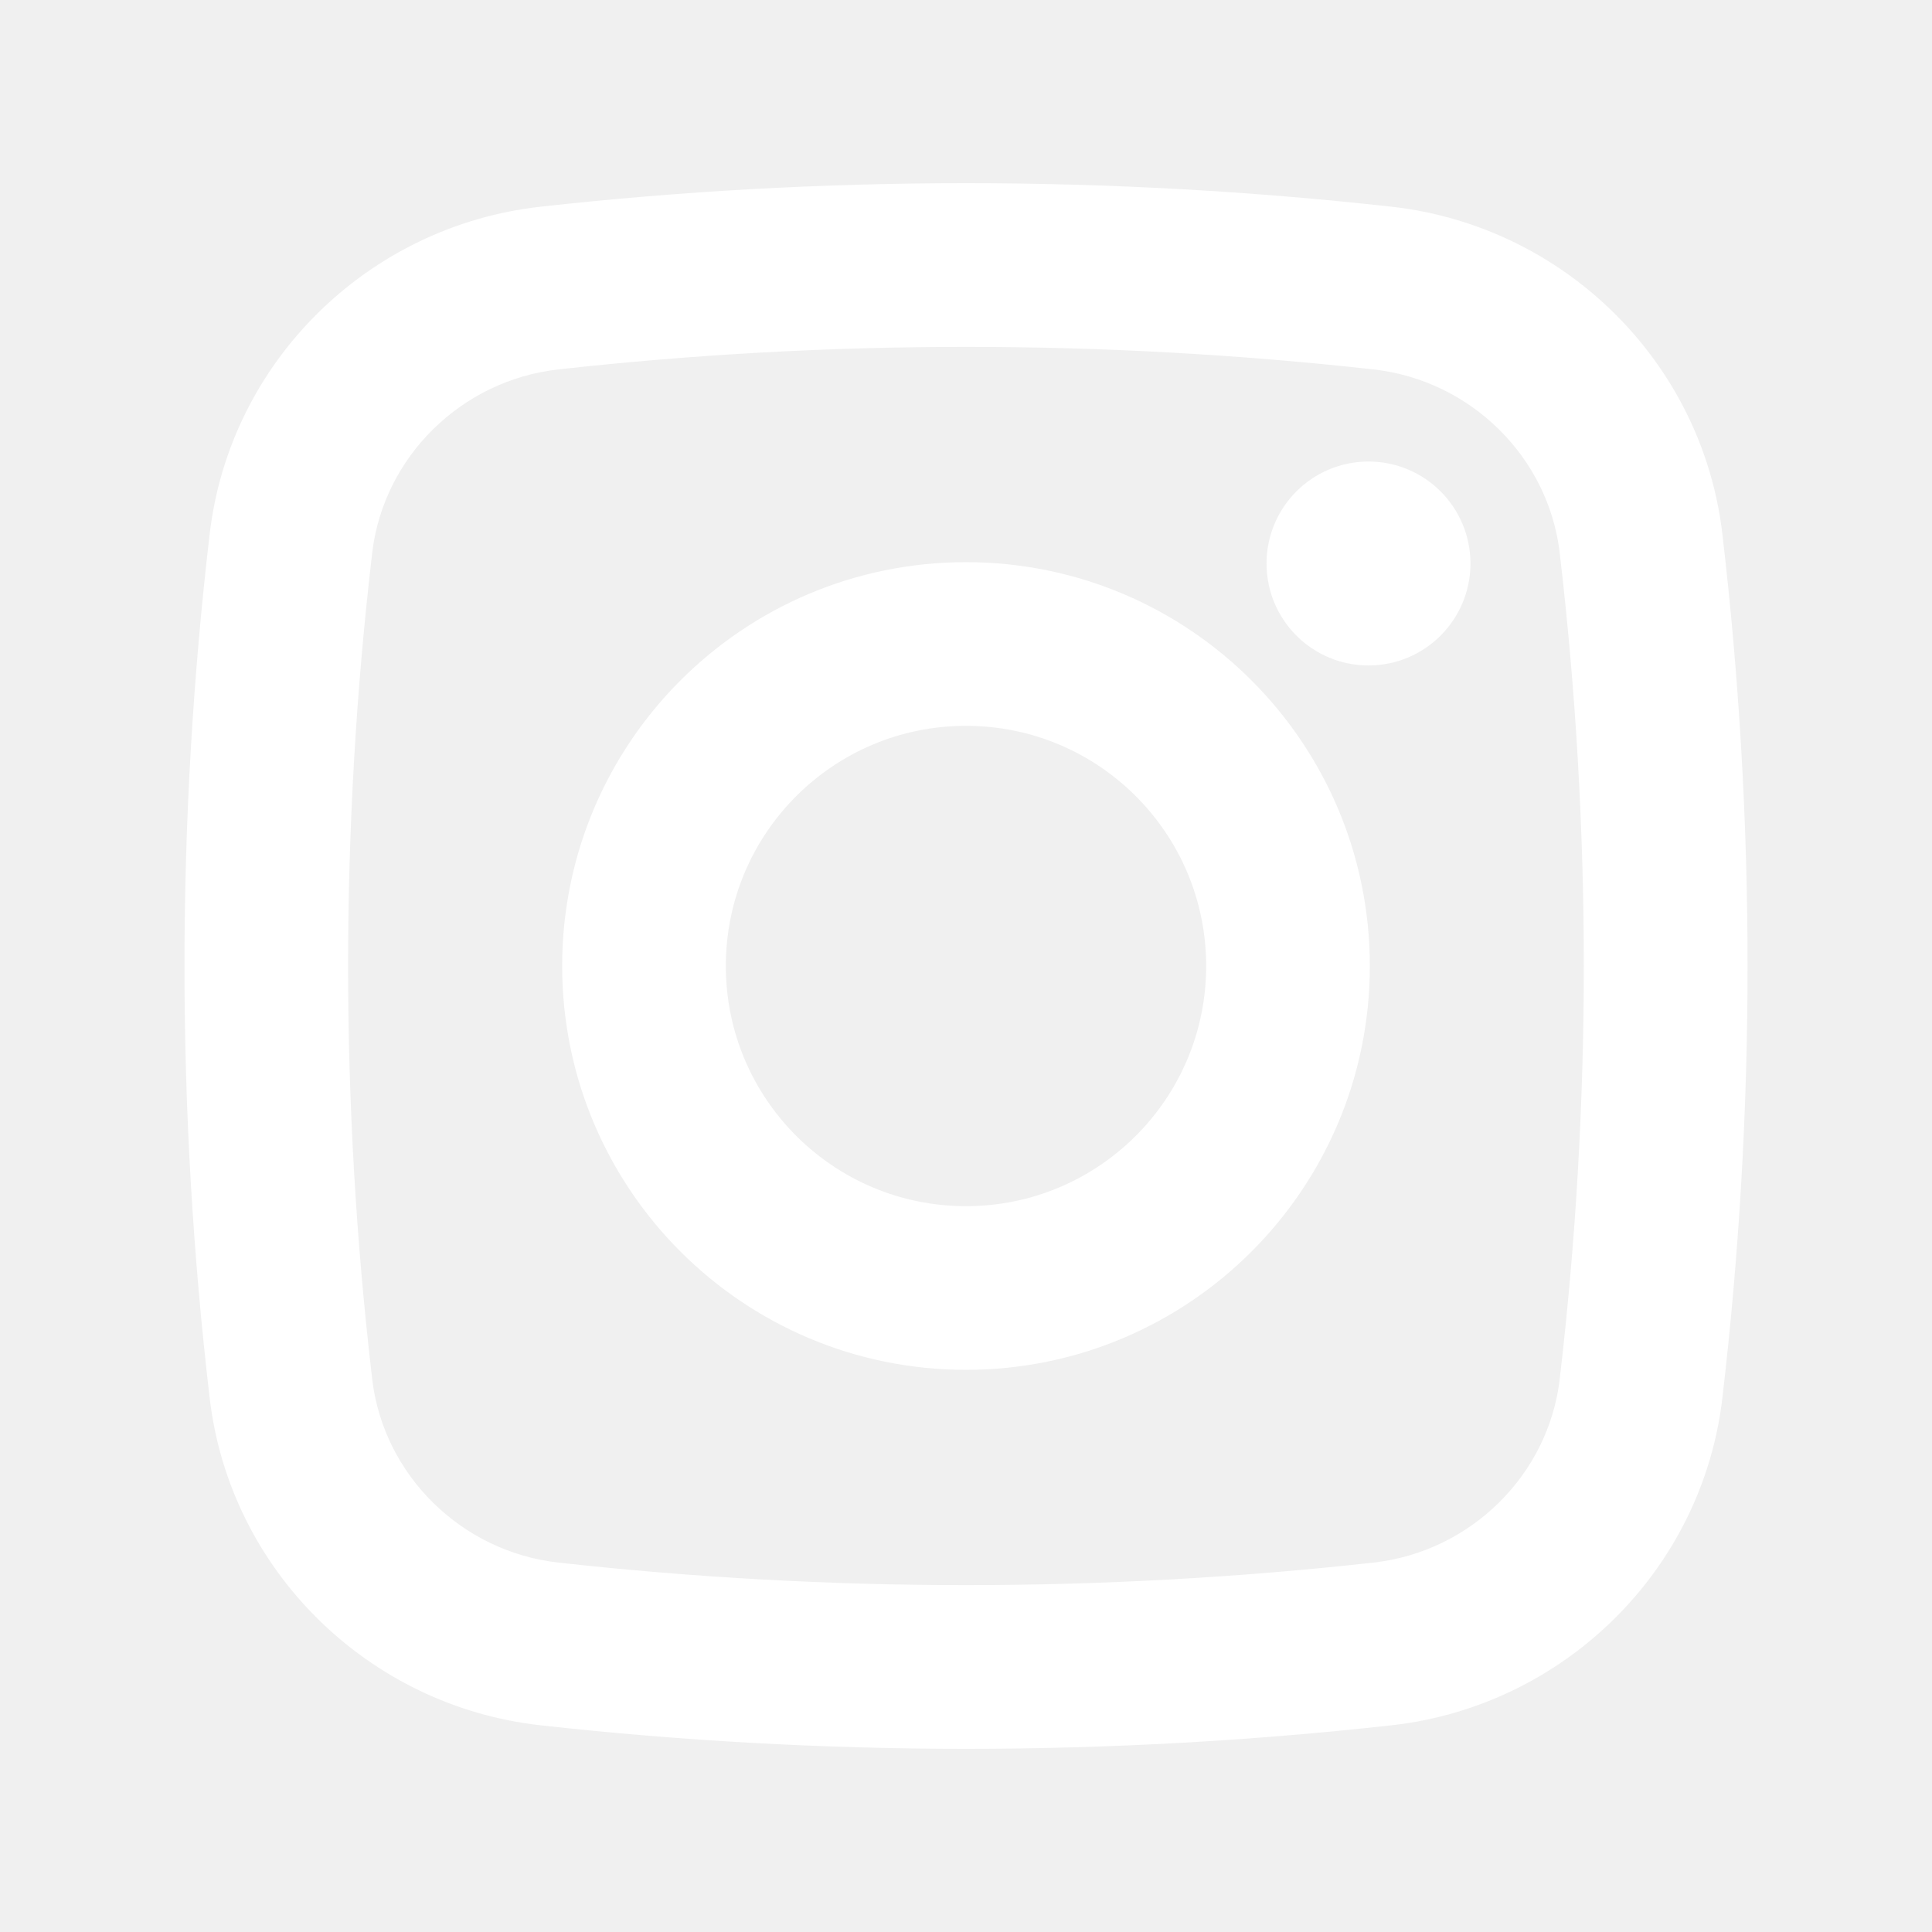
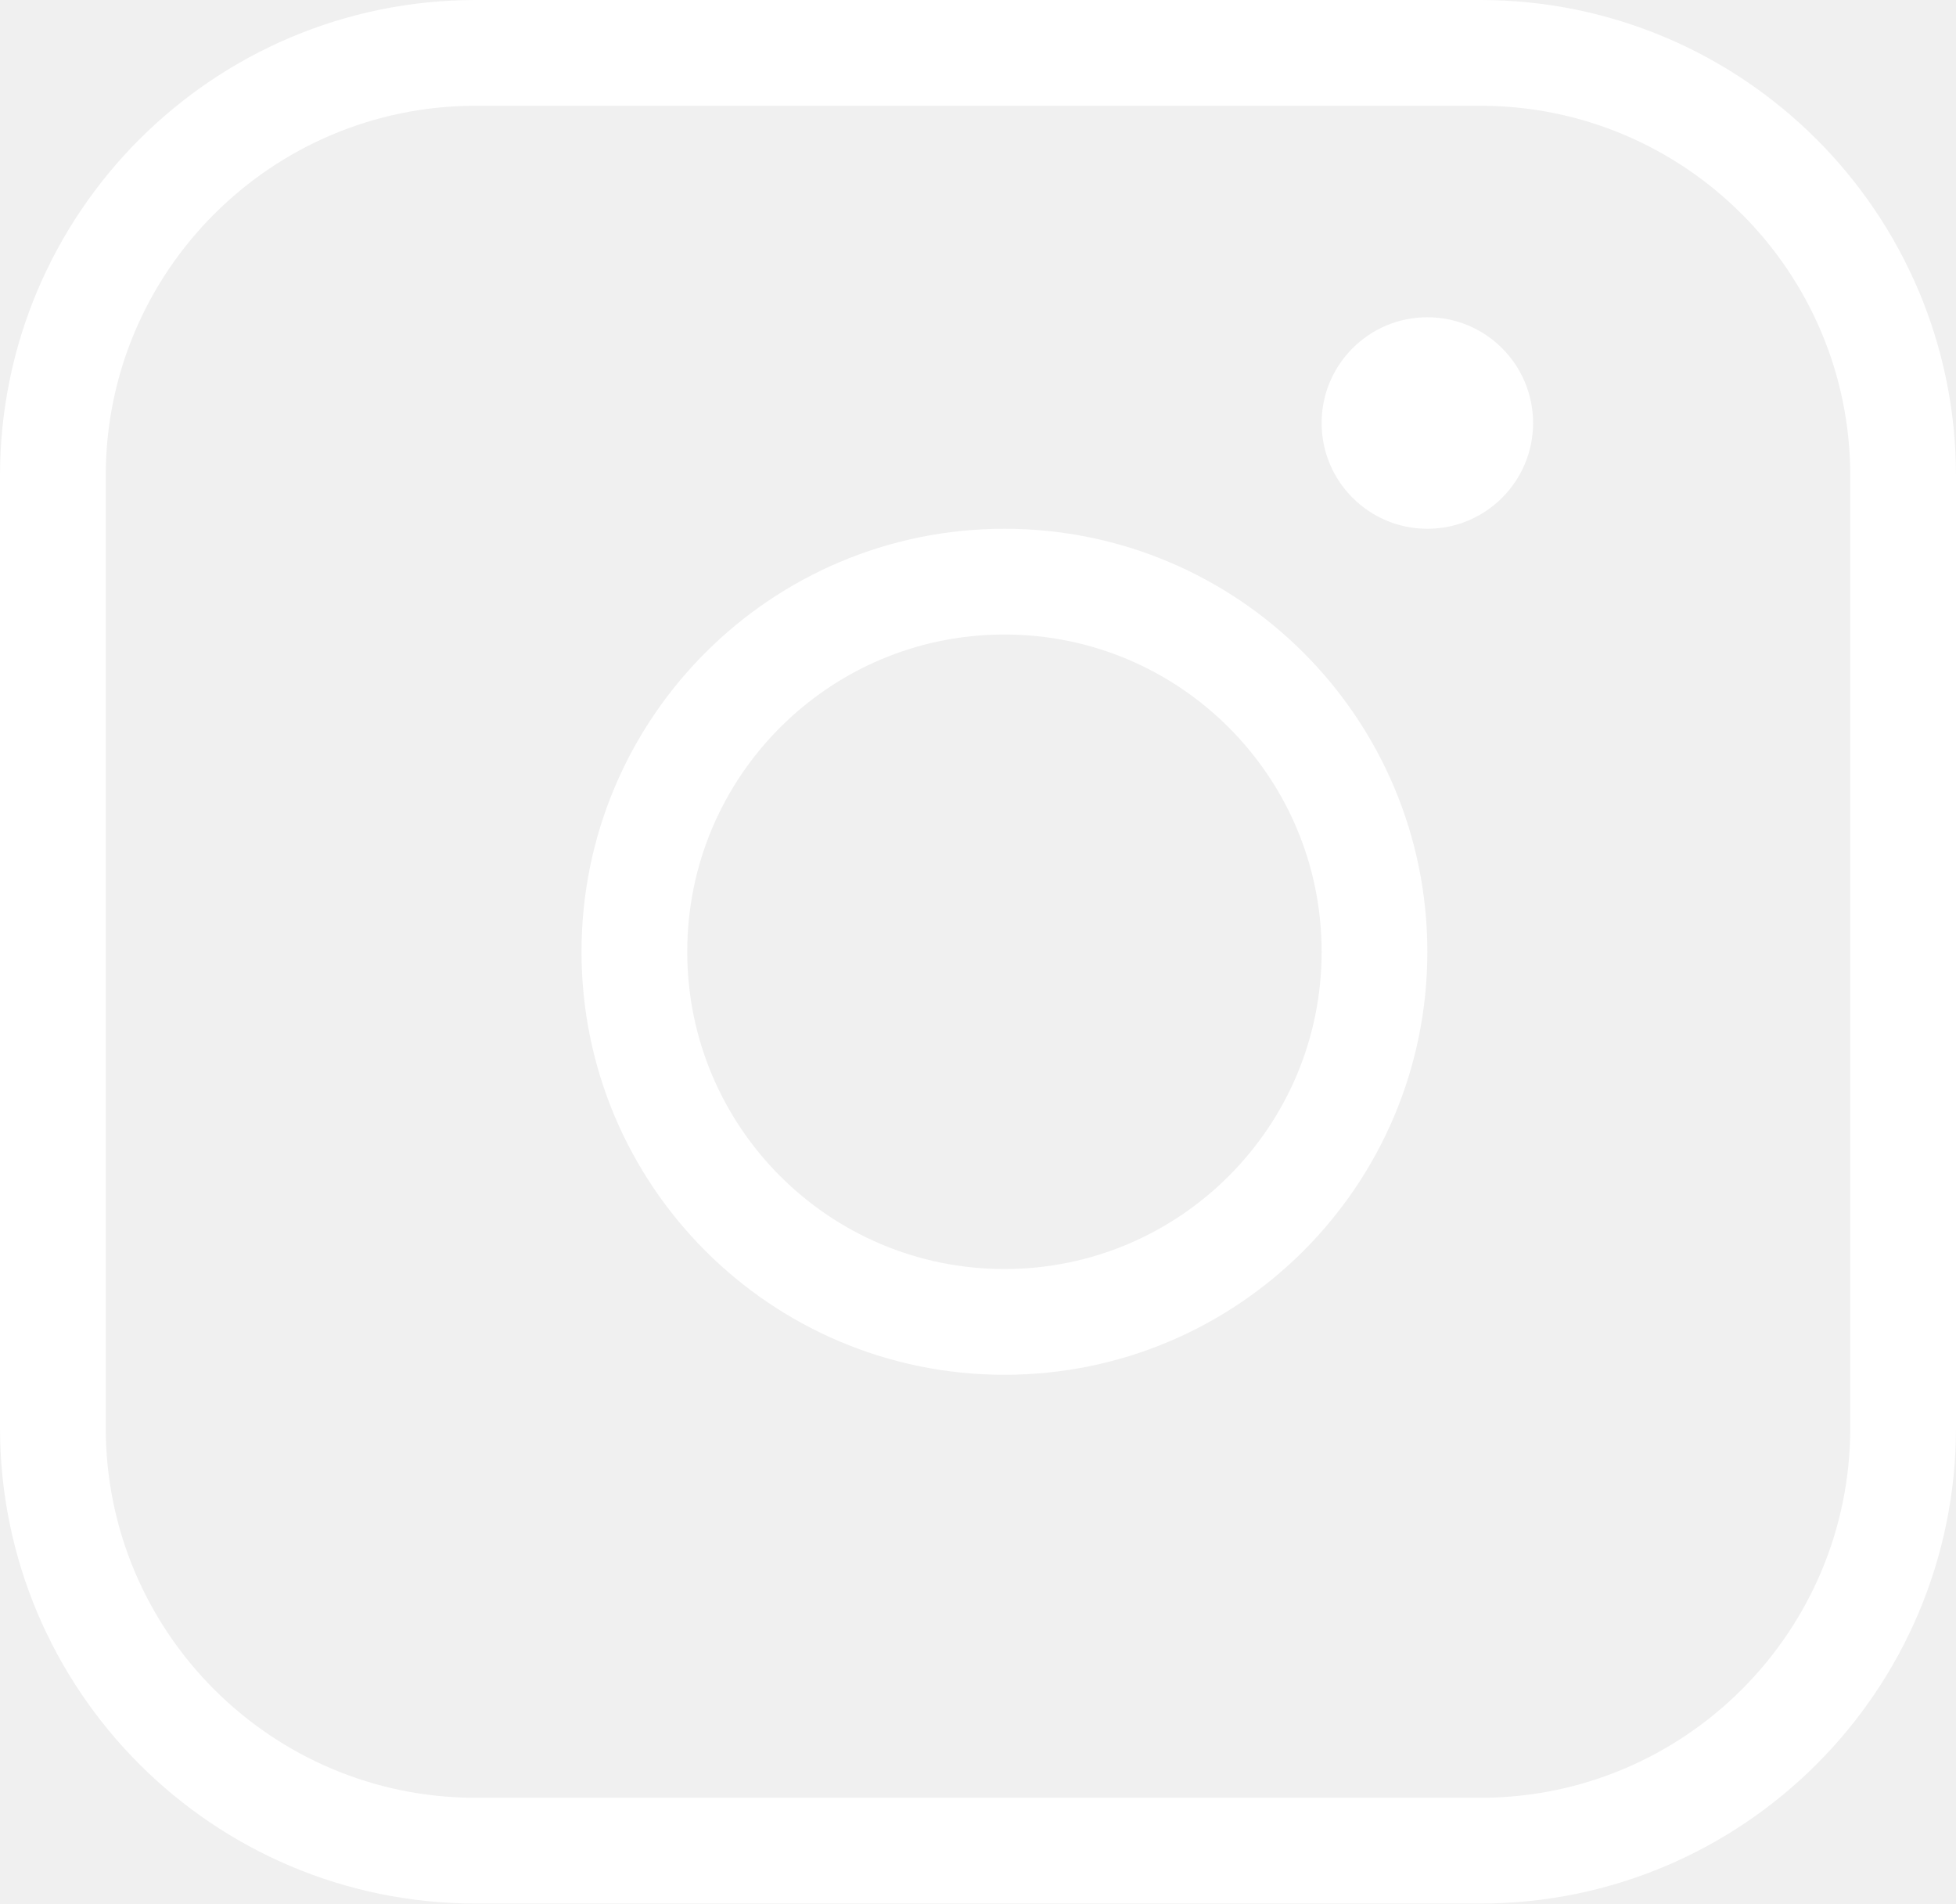
- <svg xmlns="http://www.w3.org/2000/svg" width="45" height="45" fill="none" viewBox="0 0 45 45">
-   <path fill="#fff" d="M30 13.125a1.875 1.875 0 113.75 0 1.875 1.875 0 01-3.75 0z" />
-   <path fill="#fff" fill-rule="evenodd" d="M22.5 13.594a8.906 8.906 0 100 17.812 8.906 8.906 0 000-17.812zM16.406 22.5a6.094 6.094 0 1112.188 0 6.094 6.094 0 01-12.188 0z" clip-rule="evenodd" />
-   <path fill="#fff" fill-rule="evenodd" d="M32.36 5.312a89.477 89.477 0 00-19.72 0c-3.772.422-6.817 3.393-7.26 7.186a86.102 86.102 0 000 20.004c.443 3.793 3.488 6.764 7.26 7.186a89.47 89.47 0 0019.72 0c3.772-.422 6.818-3.393 7.261-7.186a86.098 86.098 0 000-20.004c-.444-3.793-3.49-6.764-7.262-7.186zM12.952 8.107a86.665 86.665 0 0119.094 0c2.494.279 4.492 2.247 4.78 4.717a83.298 83.298 0 010 19.352c-.288 2.47-2.286 4.438-4.78 4.717a86.659 86.659 0 01-19.094 0c-2.494-.279-4.491-2.247-4.78-4.717a83.291 83.291 0 010-19.352c.289-2.47 2.286-4.438 4.78-4.717z" clip-rule="evenodd" />
-   <path stroke="#fff" d="M30 13.125a1.875 1.875 0 113.75 0 1.875 1.875 0 01-3.75 0z" />
-   <path stroke="#fff" d="M22.5 13.594a8.906 8.906 0 100 17.812 8.906 8.906 0 000-17.812zM16.406 22.5a6.094 6.094 0 1112.188 0 6.094 6.094 0 01-12.188 0z" clip-rule="evenodd" />
-   <path stroke="#fff" d="M32.36 5.312a89.477 89.477 0 00-19.72 0c-3.772.422-6.817 3.393-7.26 7.186a86.102 86.102 0 000 20.004c.443 3.793 3.488 6.764 7.26 7.186a89.47 89.47 0 0019.72 0c3.772-.422 6.818-3.393 7.261-7.186a86.098 86.098 0 000-20.004c-.444-3.793-3.49-6.764-7.262-7.186zM12.952 8.107a86.665 86.665 0 0119.094 0c2.494.279 4.492 2.247 4.78 4.717a83.298 83.298 0 010 19.352c-.288 2.47-2.286 4.438-4.78 4.717a86.659 86.659 0 01-19.094 0c-2.494-.279-4.491-2.247-4.78-4.717a83.291 83.291 0 010-19.352c.289-2.47 2.286-4.438 4.78-4.717z" clip-rule="evenodd" />
+ <svg xmlns="http://www.w3.org/2000/svg" width="37" height="36" fill="none" viewBox="0 0 37 36">
+   <rect width="35" height="34" x="1" y="1" stroke="#fff" stroke-width="2" rx="8" />
+   <rect width="14" height="14" x="12" y="11" stroke="#fff" stroke-width="2" rx="7" />
+   <rect width="4" height="4" x="25" y="6" fill="#fff" rx="2" />
</svg>
